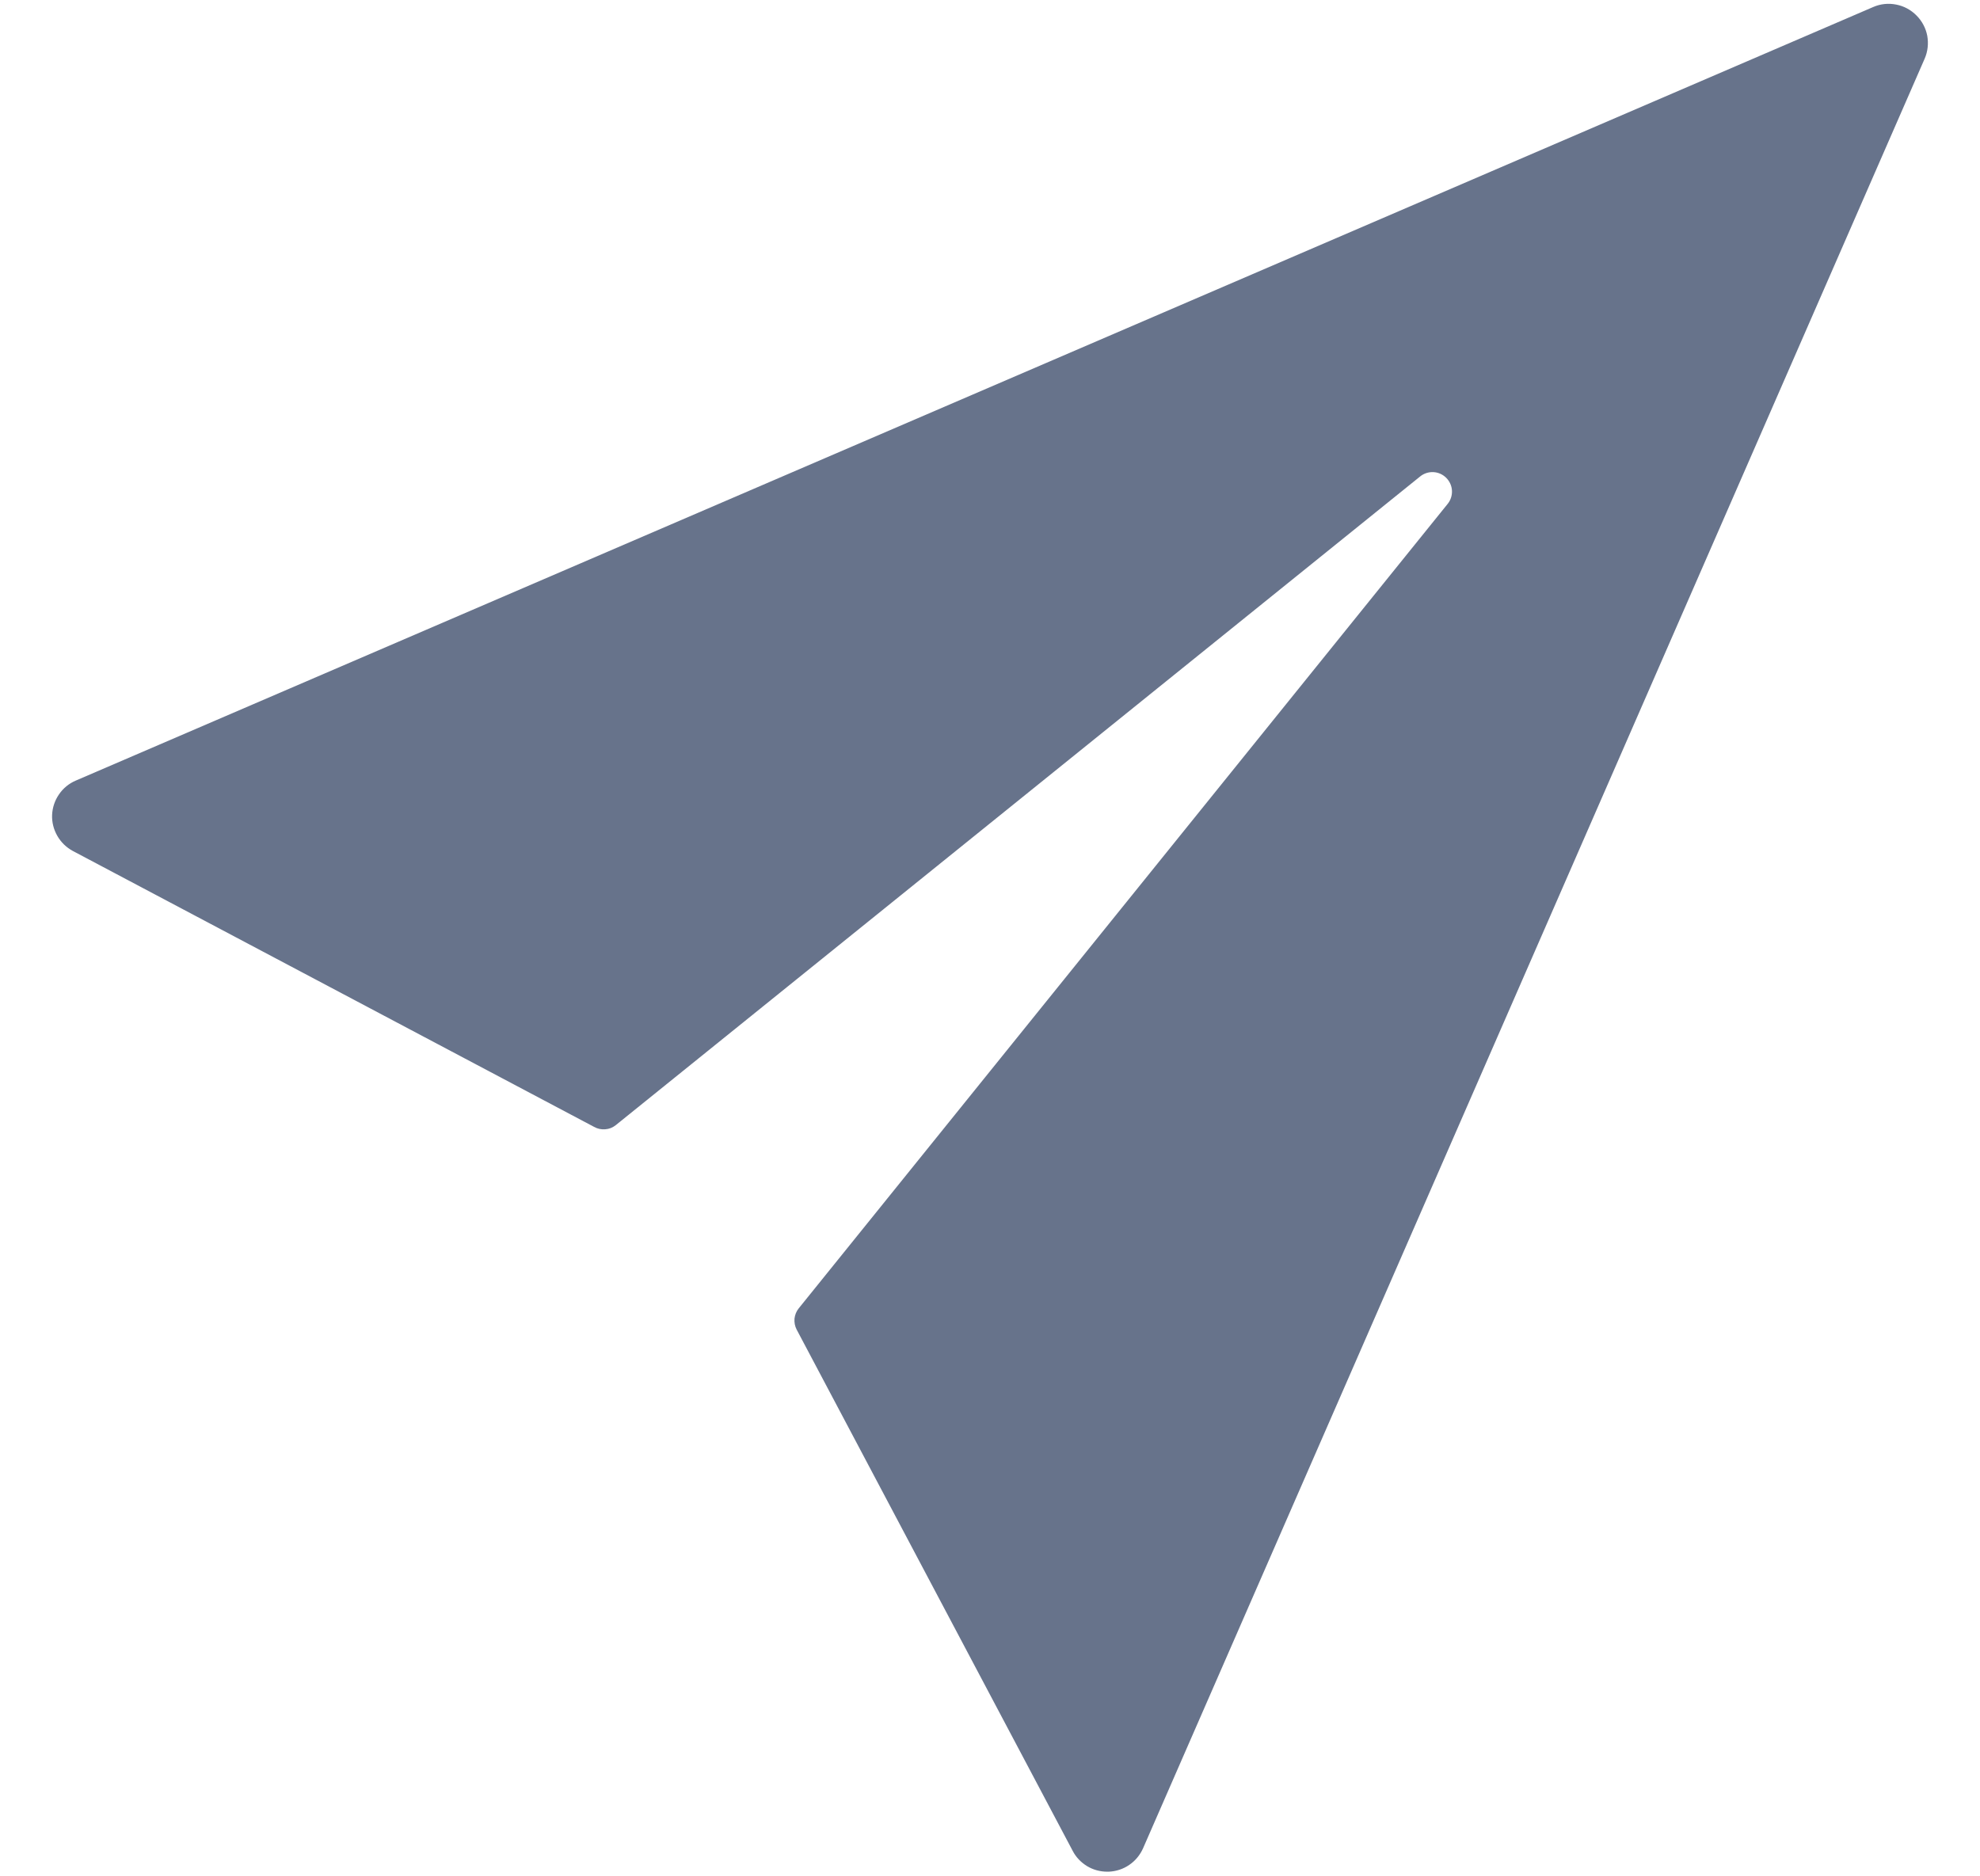
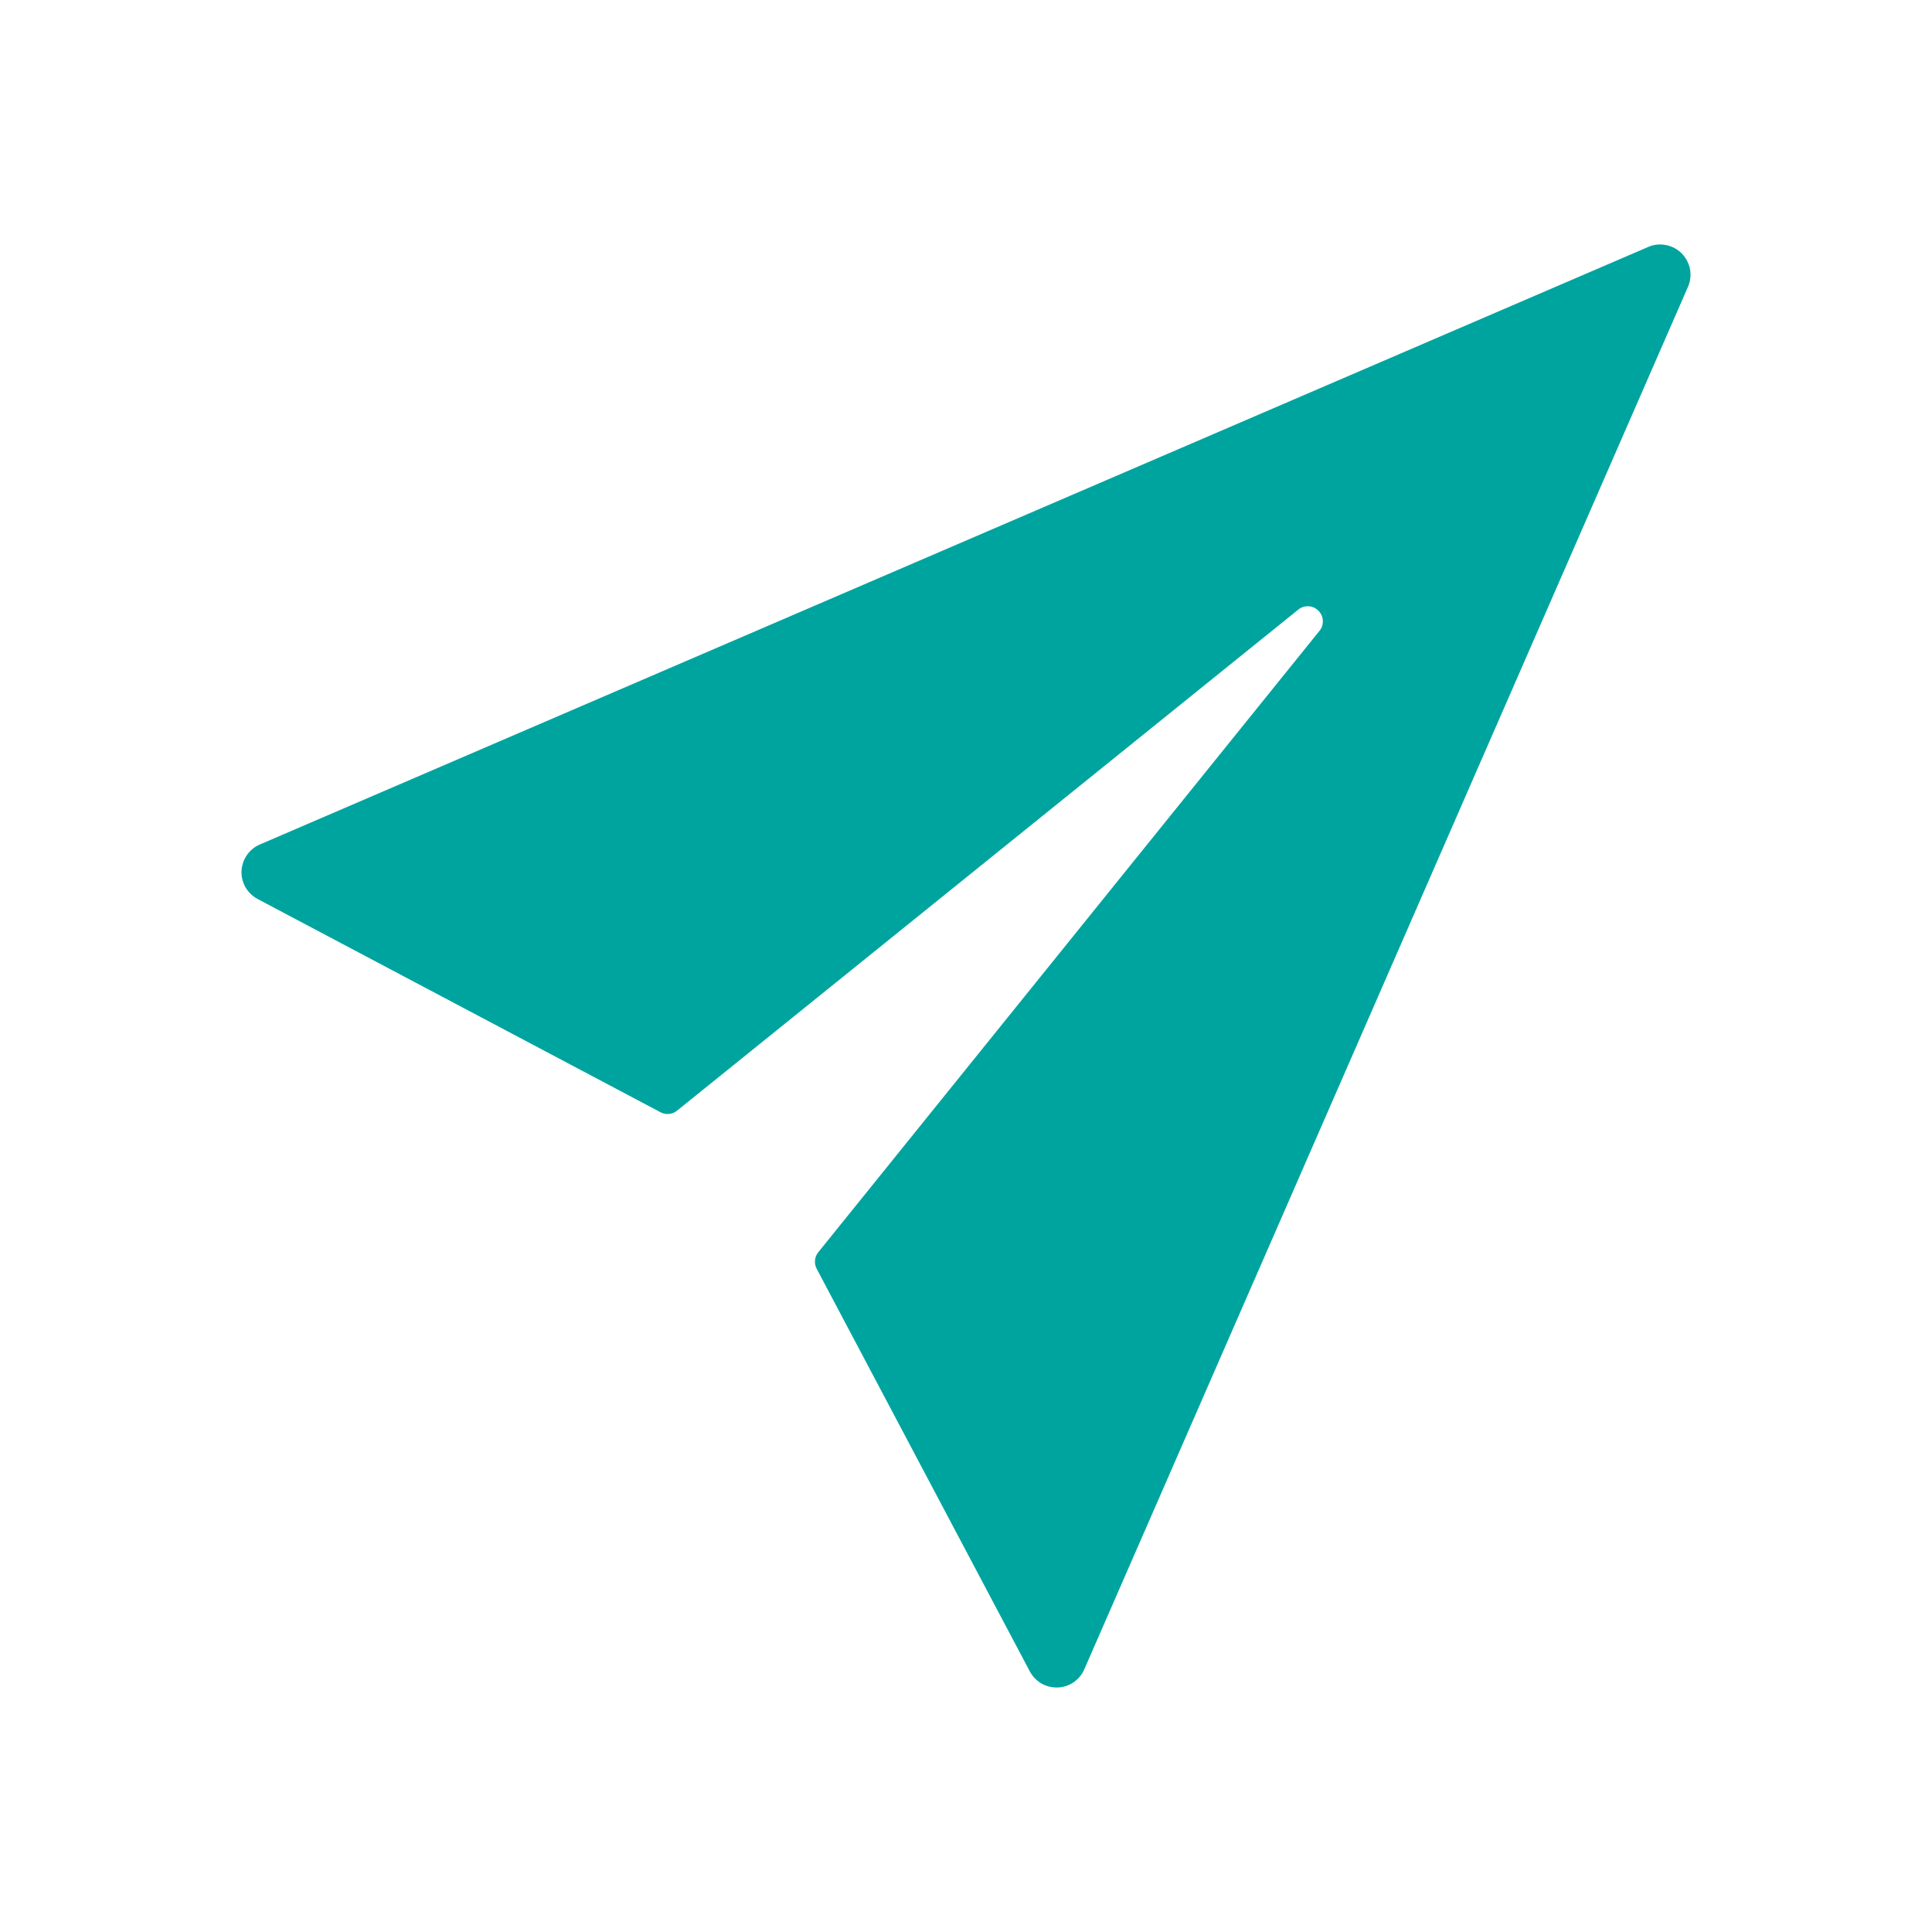
- <svg xmlns="http://www.w3.org/2000/svg" width="19" height="18" viewBox="0 0 19 18" fill="none">
-   <path d="M18.391 0.149C18.338 0.095 18.27 0.058 18.196 0.044C18.122 0.029 18.045 0.037 17.976 0.067L0.726 7.492C0.661 7.52 0.606 7.565 0.566 7.624C0.526 7.682 0.503 7.75 0.5 7.821C0.497 7.891 0.515 7.961 0.55 8.022C0.585 8.083 0.636 8.133 0.699 8.167L5.701 10.815C5.733 10.833 5.77 10.841 5.807 10.838C5.844 10.836 5.879 10.822 5.908 10.799L13.626 4.574C13.662 4.544 13.708 4.529 13.754 4.531C13.801 4.533 13.845 4.553 13.878 4.586C13.911 4.619 13.931 4.663 13.933 4.71C13.935 4.756 13.92 4.802 13.89 4.838L7.665 12.556C7.642 12.584 7.628 12.619 7.624 12.655C7.621 12.692 7.628 12.729 7.645 12.761L10.294 17.764C10.325 17.824 10.373 17.874 10.432 17.91C10.49 17.945 10.557 17.963 10.625 17.963H10.639C10.71 17.96 10.778 17.938 10.836 17.898C10.895 17.858 10.94 17.803 10.969 17.738L18.469 0.563C18.499 0.494 18.507 0.418 18.494 0.344C18.48 0.27 18.444 0.202 18.391 0.149Z" fill="#67738B" />
+ <svg xmlns="http://www.w3.org/2000/svg" width="20" height="20" viewBox="0 0 20 20" fill="none">
+   <path d="M17.41 2.624C17.365 2.579 17.309 2.549 17.247 2.537C17.185 2.524 17.121 2.531 17.063 2.556L2.688 8.743C2.634 8.766 2.588 8.805 2.555 8.853C2.521 8.902 2.503 8.959 2.5 9.017C2.498 9.076 2.512 9.134 2.541 9.185C2.571 9.236 2.614 9.278 2.666 9.306L6.834 11.512C6.861 11.528 6.892 11.534 6.923 11.532C6.953 11.53 6.983 11.518 7.007 11.499L13.438 6.312C13.468 6.287 13.506 6.274 13.545 6.276C13.584 6.278 13.621 6.294 13.648 6.322C13.676 6.349 13.692 6.386 13.694 6.425C13.696 6.464 13.683 6.502 13.658 6.532L8.471 12.963C8.451 12.987 8.44 13.016 8.437 13.046C8.434 13.077 8.44 13.107 8.454 13.134L10.661 17.303C10.688 17.353 10.728 17.395 10.776 17.425C10.825 17.454 10.881 17.469 10.938 17.469H10.949C11.008 17.467 11.065 17.448 11.114 17.415C11.162 17.382 11.2 17.336 11.224 17.282L17.474 2.969C17.499 2.912 17.506 2.848 17.495 2.787C17.483 2.725 17.453 2.669 17.41 2.624Z" fill="#00A49F" />
</svg>
